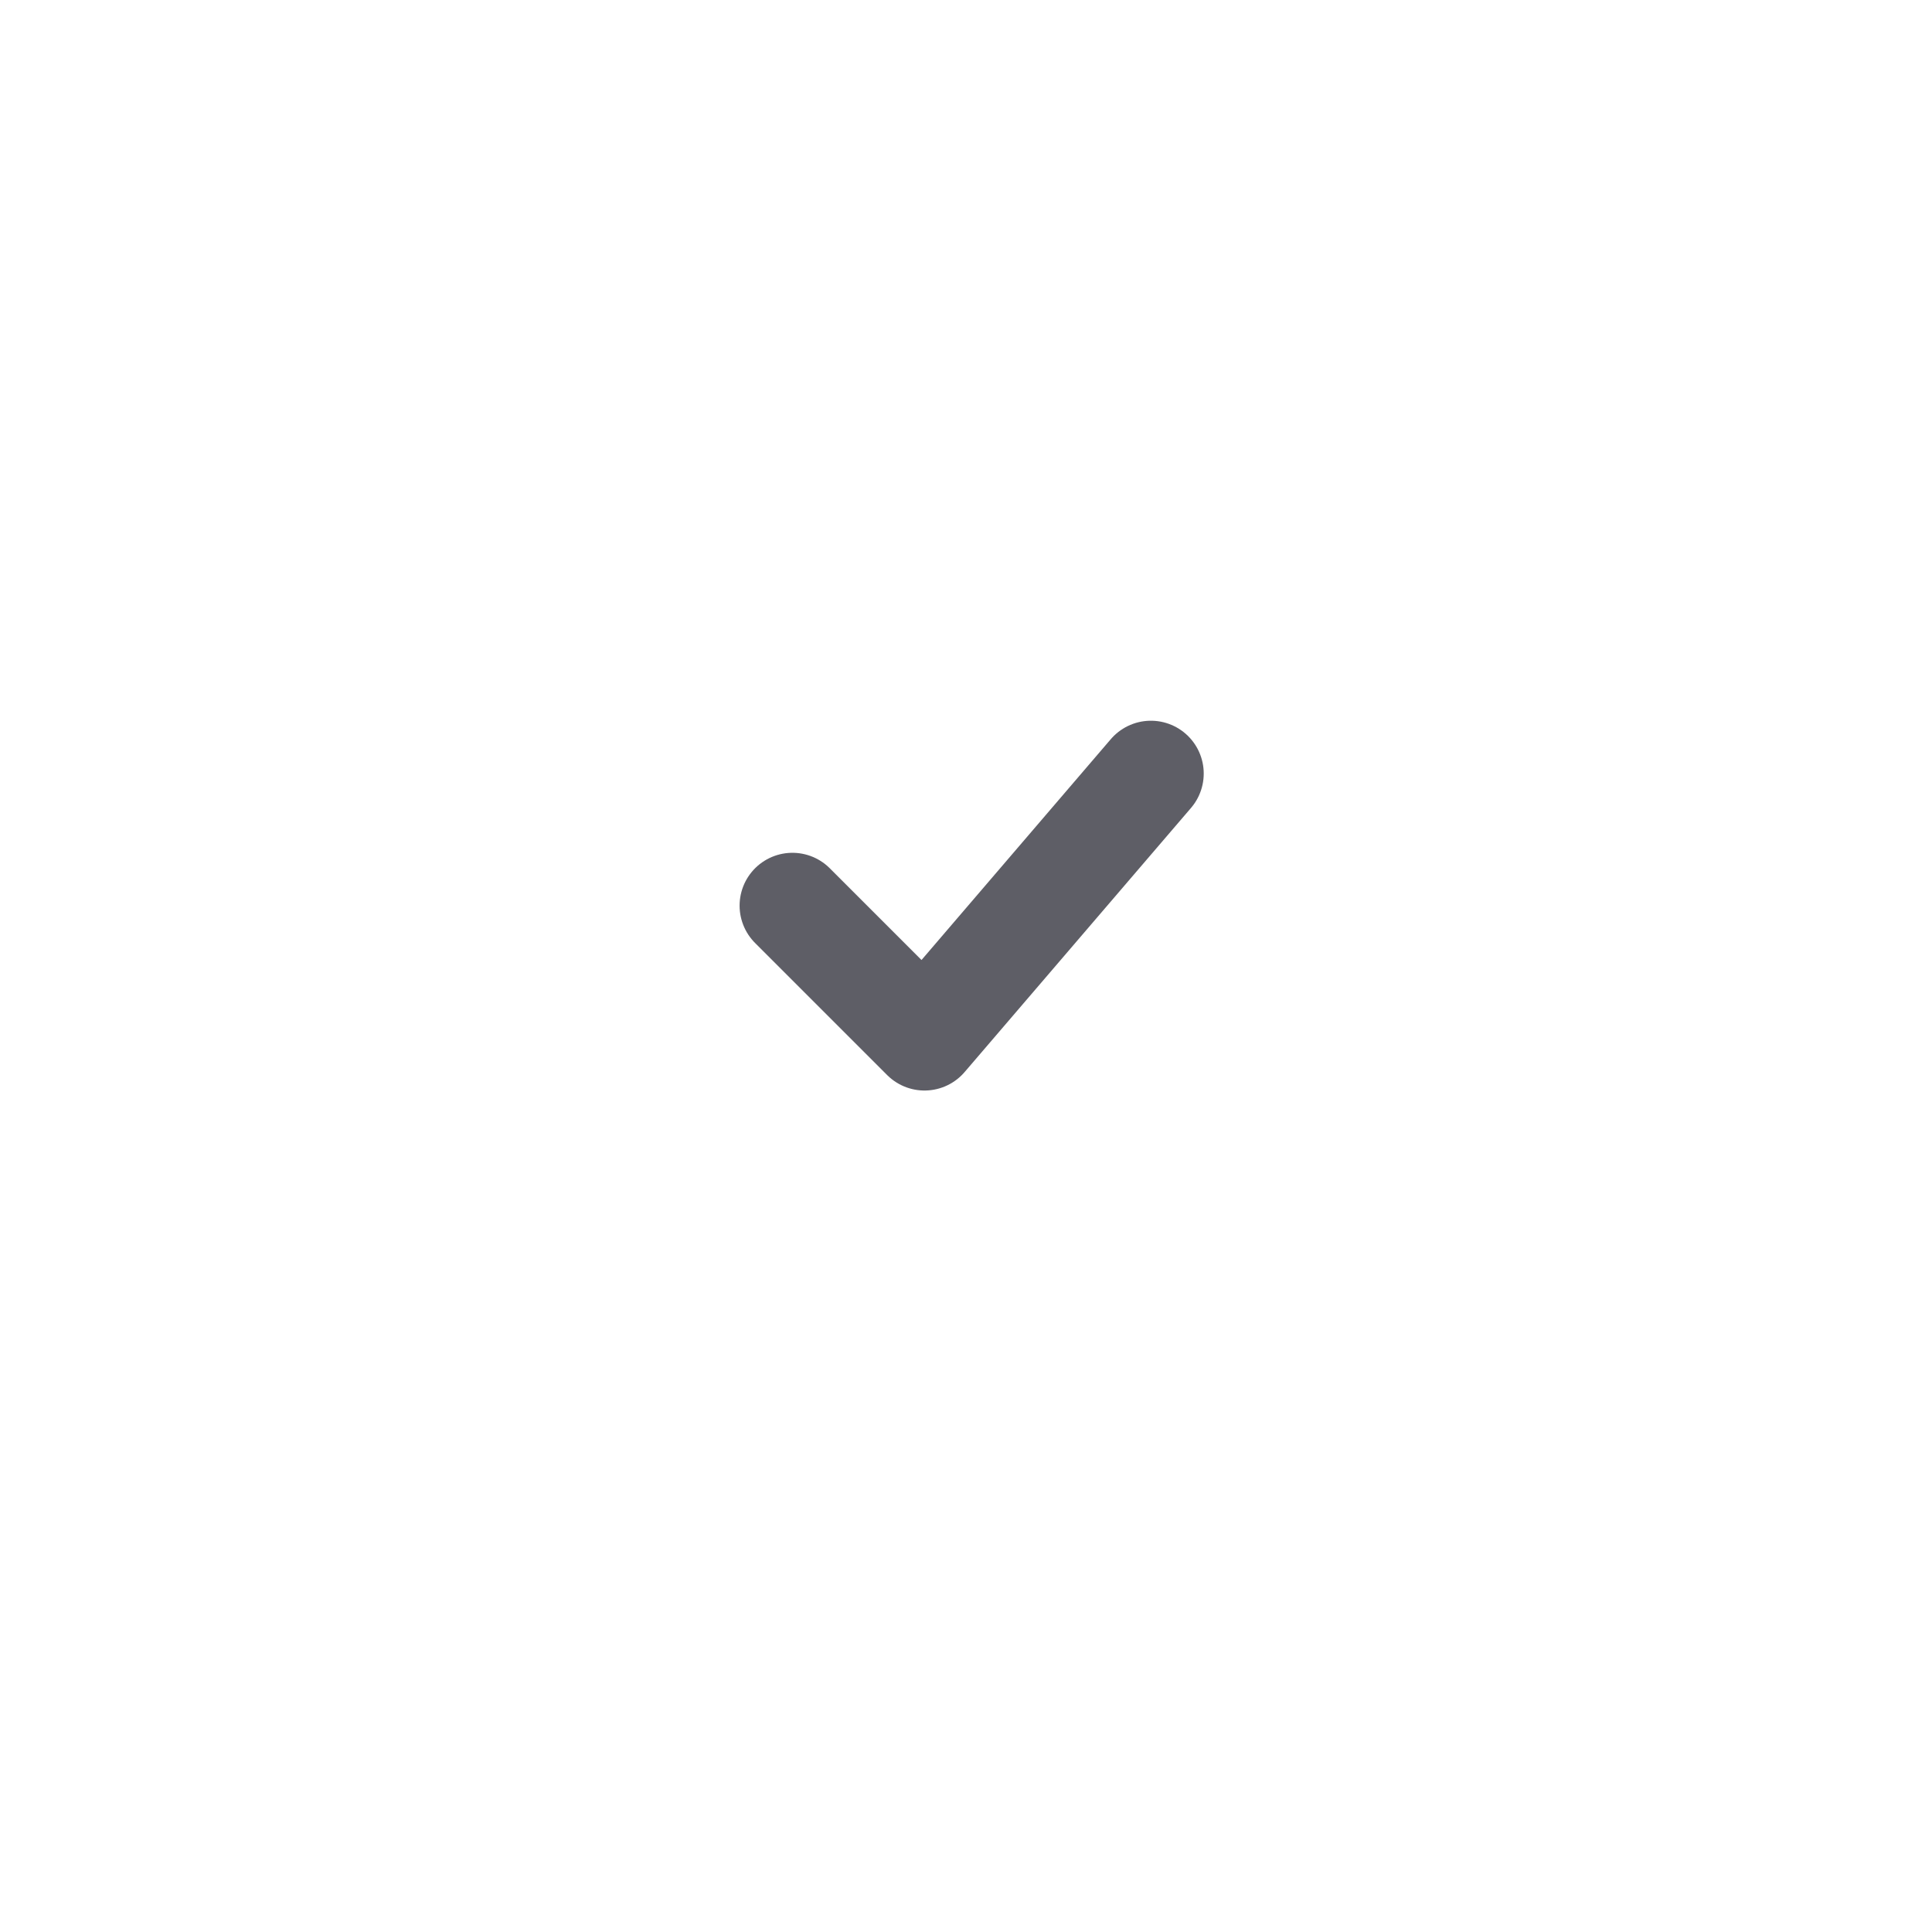
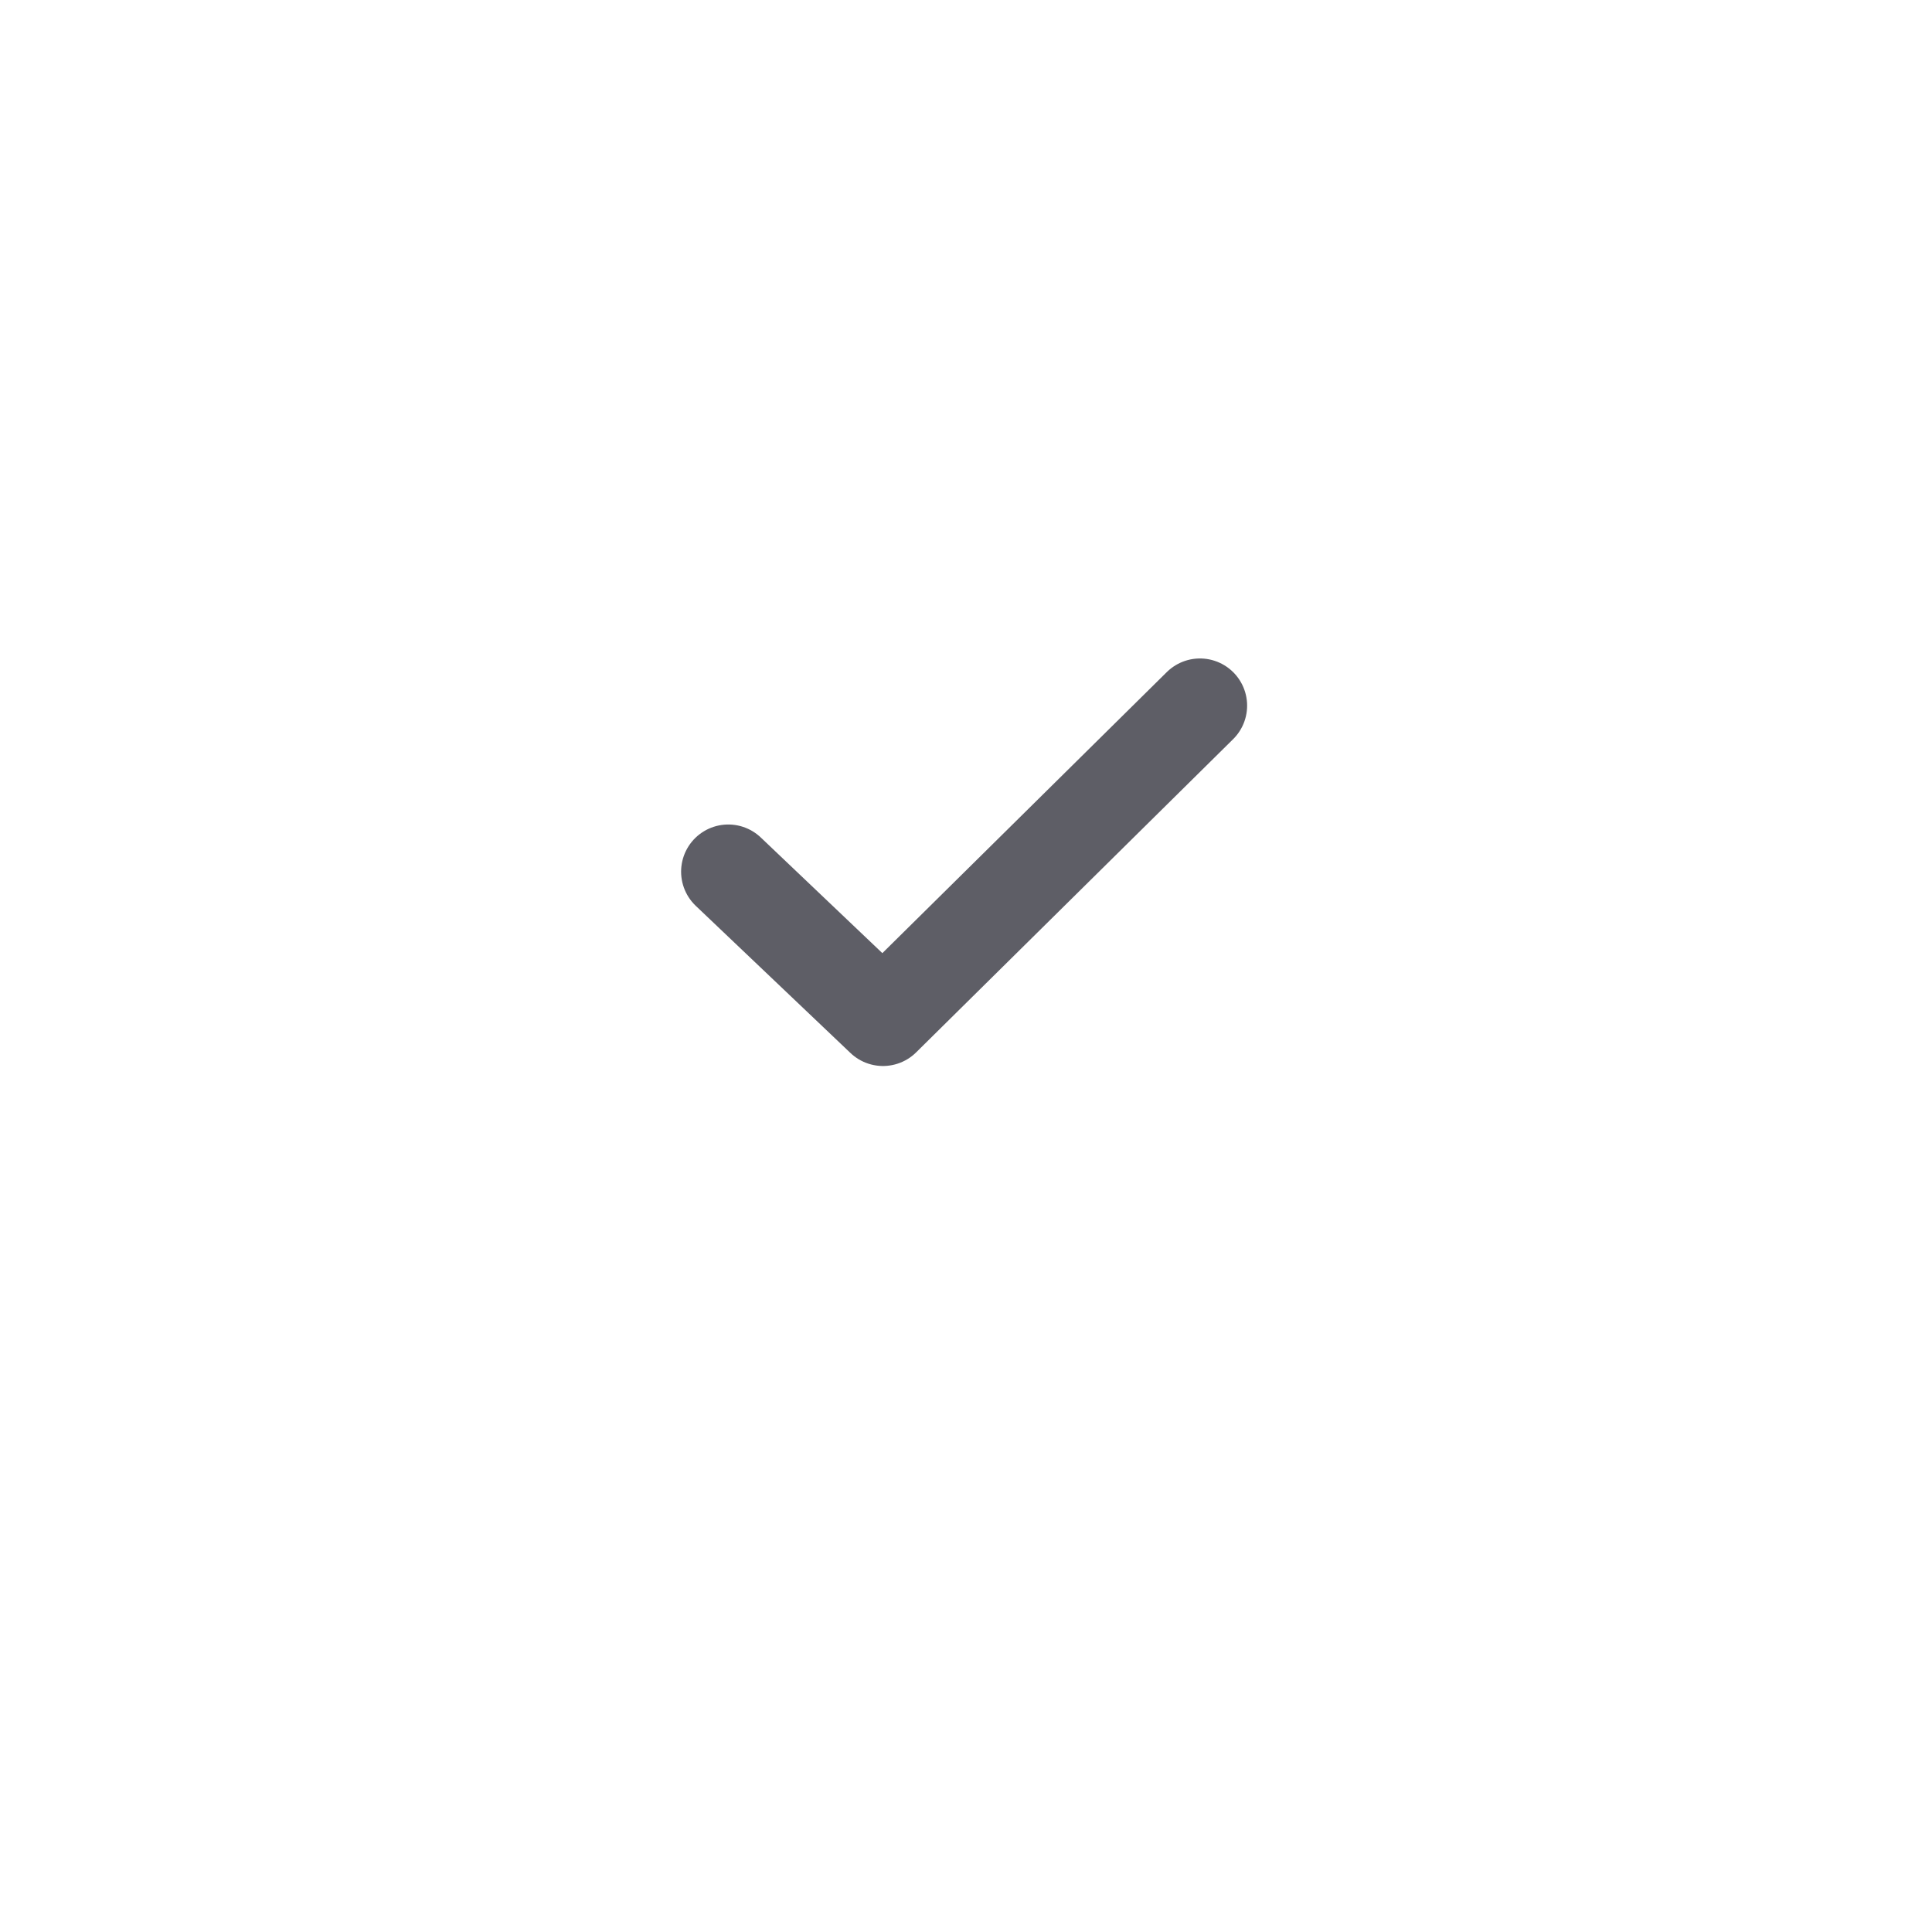
<svg xmlns="http://www.w3.org/2000/svg" width="1024" height="1024" viewBox="0 0 1024 1024">
-   <path d="M420 480 L490 550 L610 410" fill="none" stroke="#5E5E66" stroke-width="56" stroke-linecap="round" stroke-linejoin="round" />
+   <path d="M386 462 L468 540 L636 374" fill="none" stroke="#5E5E66" stroke-width="50" stroke-linecap="round" stroke-linejoin="round" />
</svg>
